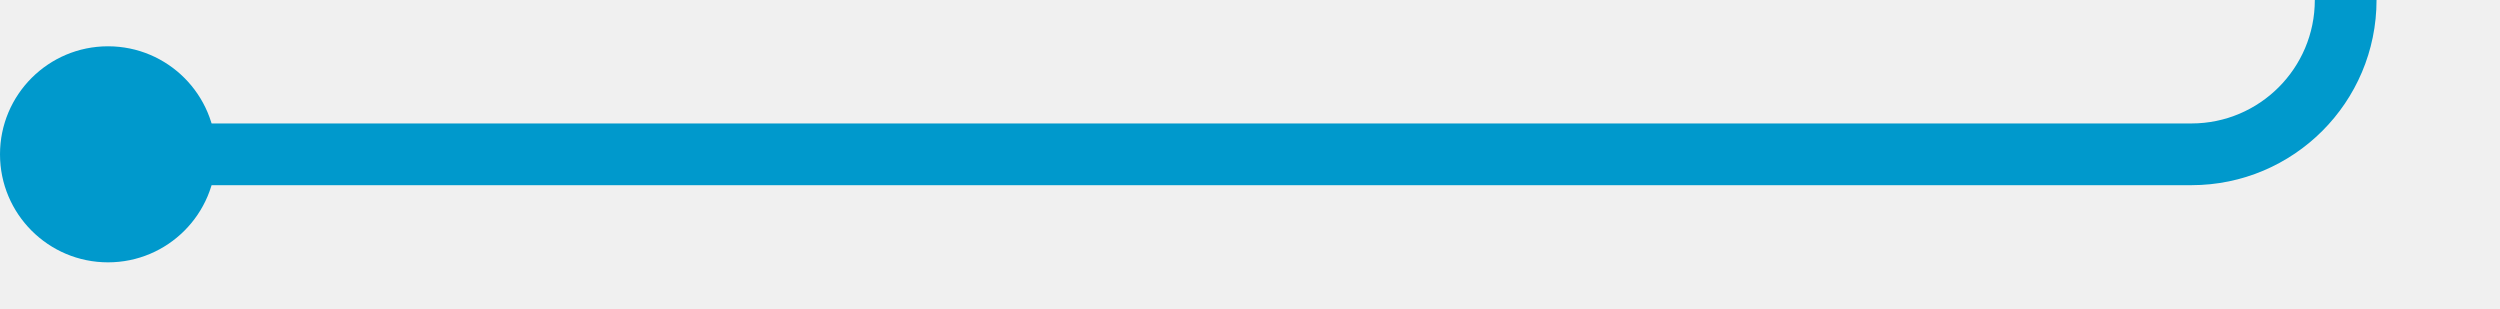
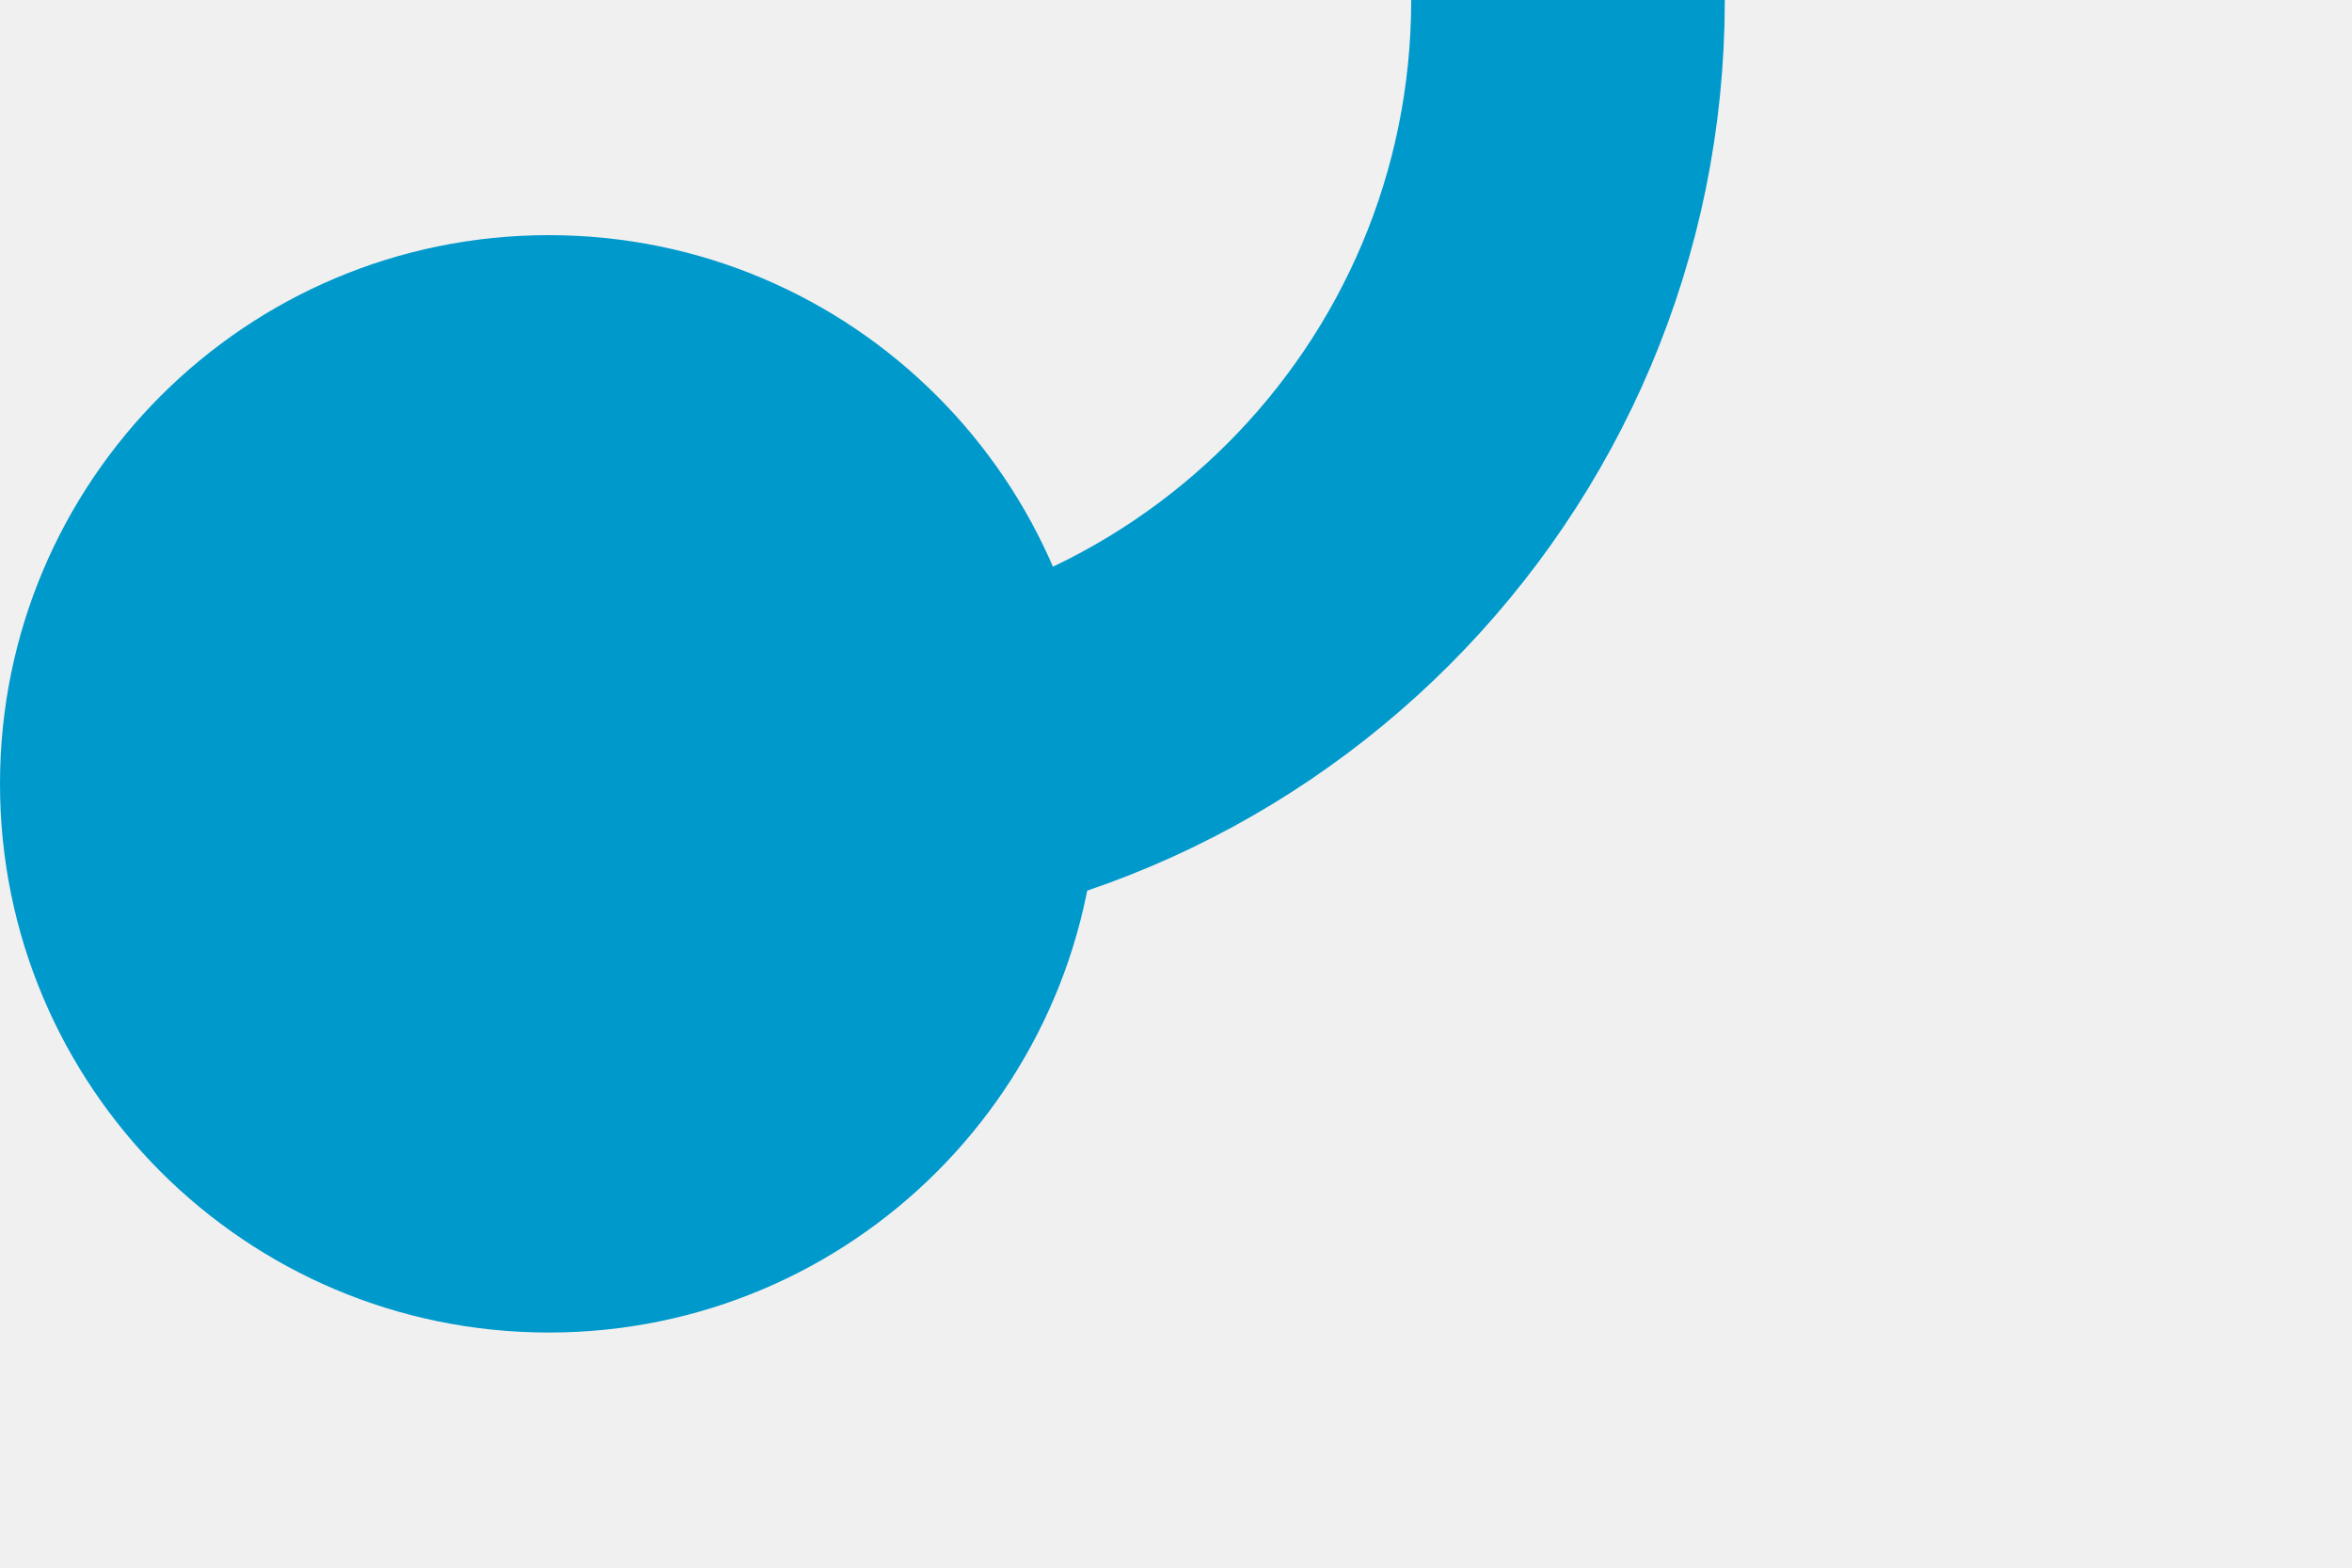
- <svg xmlns="http://www.w3.org/2000/svg" version="1.1" width="81px" height="10px" preserveAspectRatio="xMinYMid meet" viewBox="2764 2512  81 8">
-   <path d="M 2766 2516  L 2835 2516  A 5 5 0 0 0 2840 2511 L 2840 2471  A 5 5 0 0 1 2845 2466 L 2848 2466  " stroke-width="2" stroke="#0099cc" fill="none" />
-   <path d="M 2767.5 2512.5  A 3.5 3.5 0 0 0 2764 2516 A 3.5 3.5 0 0 0 2767.5 2519.5 A 3.5 3.5 0 0 0 2771 2516 A 3.5 3.5 0 0 0 2767.5 2512.5 Z M 2847 2473.6  L 2854 2466  L 2847 2458.4  L 2847 2473.6  Z " fill-rule="nonzero" fill="#0099cc" stroke="none" />
+ <svg xmlns="http://www.w3.org/2000/svg" version="1.1" width="15px" height="10px" preserveAspectRatio="xMinYMid meet" viewBox="1556 861  15 8">
+   <defs>
+     <mask fill="white" id="clip610">
+       <path d="M 1800 774  L 1920 774  L 1920 826  L 1800 826  Z M 1546 590  L 2040 590  L 2040 875  L 1546 875  Z " fill-rule="evenodd" />
+     </mask>
+   </defs>
+   <path d="M 1558 865  L 1561 865  A 5 5 0 0 0 1566 860 L 1566 805  A 5 5 0 0 1 1571 800 L 2015 800  A 5 5 0 0 0 2020 795 L 2020 605  A 5 5 0 0 1 2025 600 L 2028 600  " stroke-width="2" stroke="#0099cc" fill="none" mask="url(#clip610)" />
+   <path d="M 1559.5 861.5  A 3.5 3.5 0 0 0 1556 865 A 3.5 3.5 0 0 0 1559.5 868.5 A 3.5 3.5 0 0 0 1563 865 A 3.5 3.5 0 0 0 1559.5 861.5 Z M 2022.893 595.707  L 2027.186 600  L 2022.893 604.293  L 2024.307 605.707  L 2029.307 600.707  L 2030.014 600  L 2029.307 599.293  L 2024.307 594.293  L 2022.893 595.707  Z " fill-rule="nonzero" fill="#0099cc" stroke="none" mask="url(#clip610)" />
</svg>
